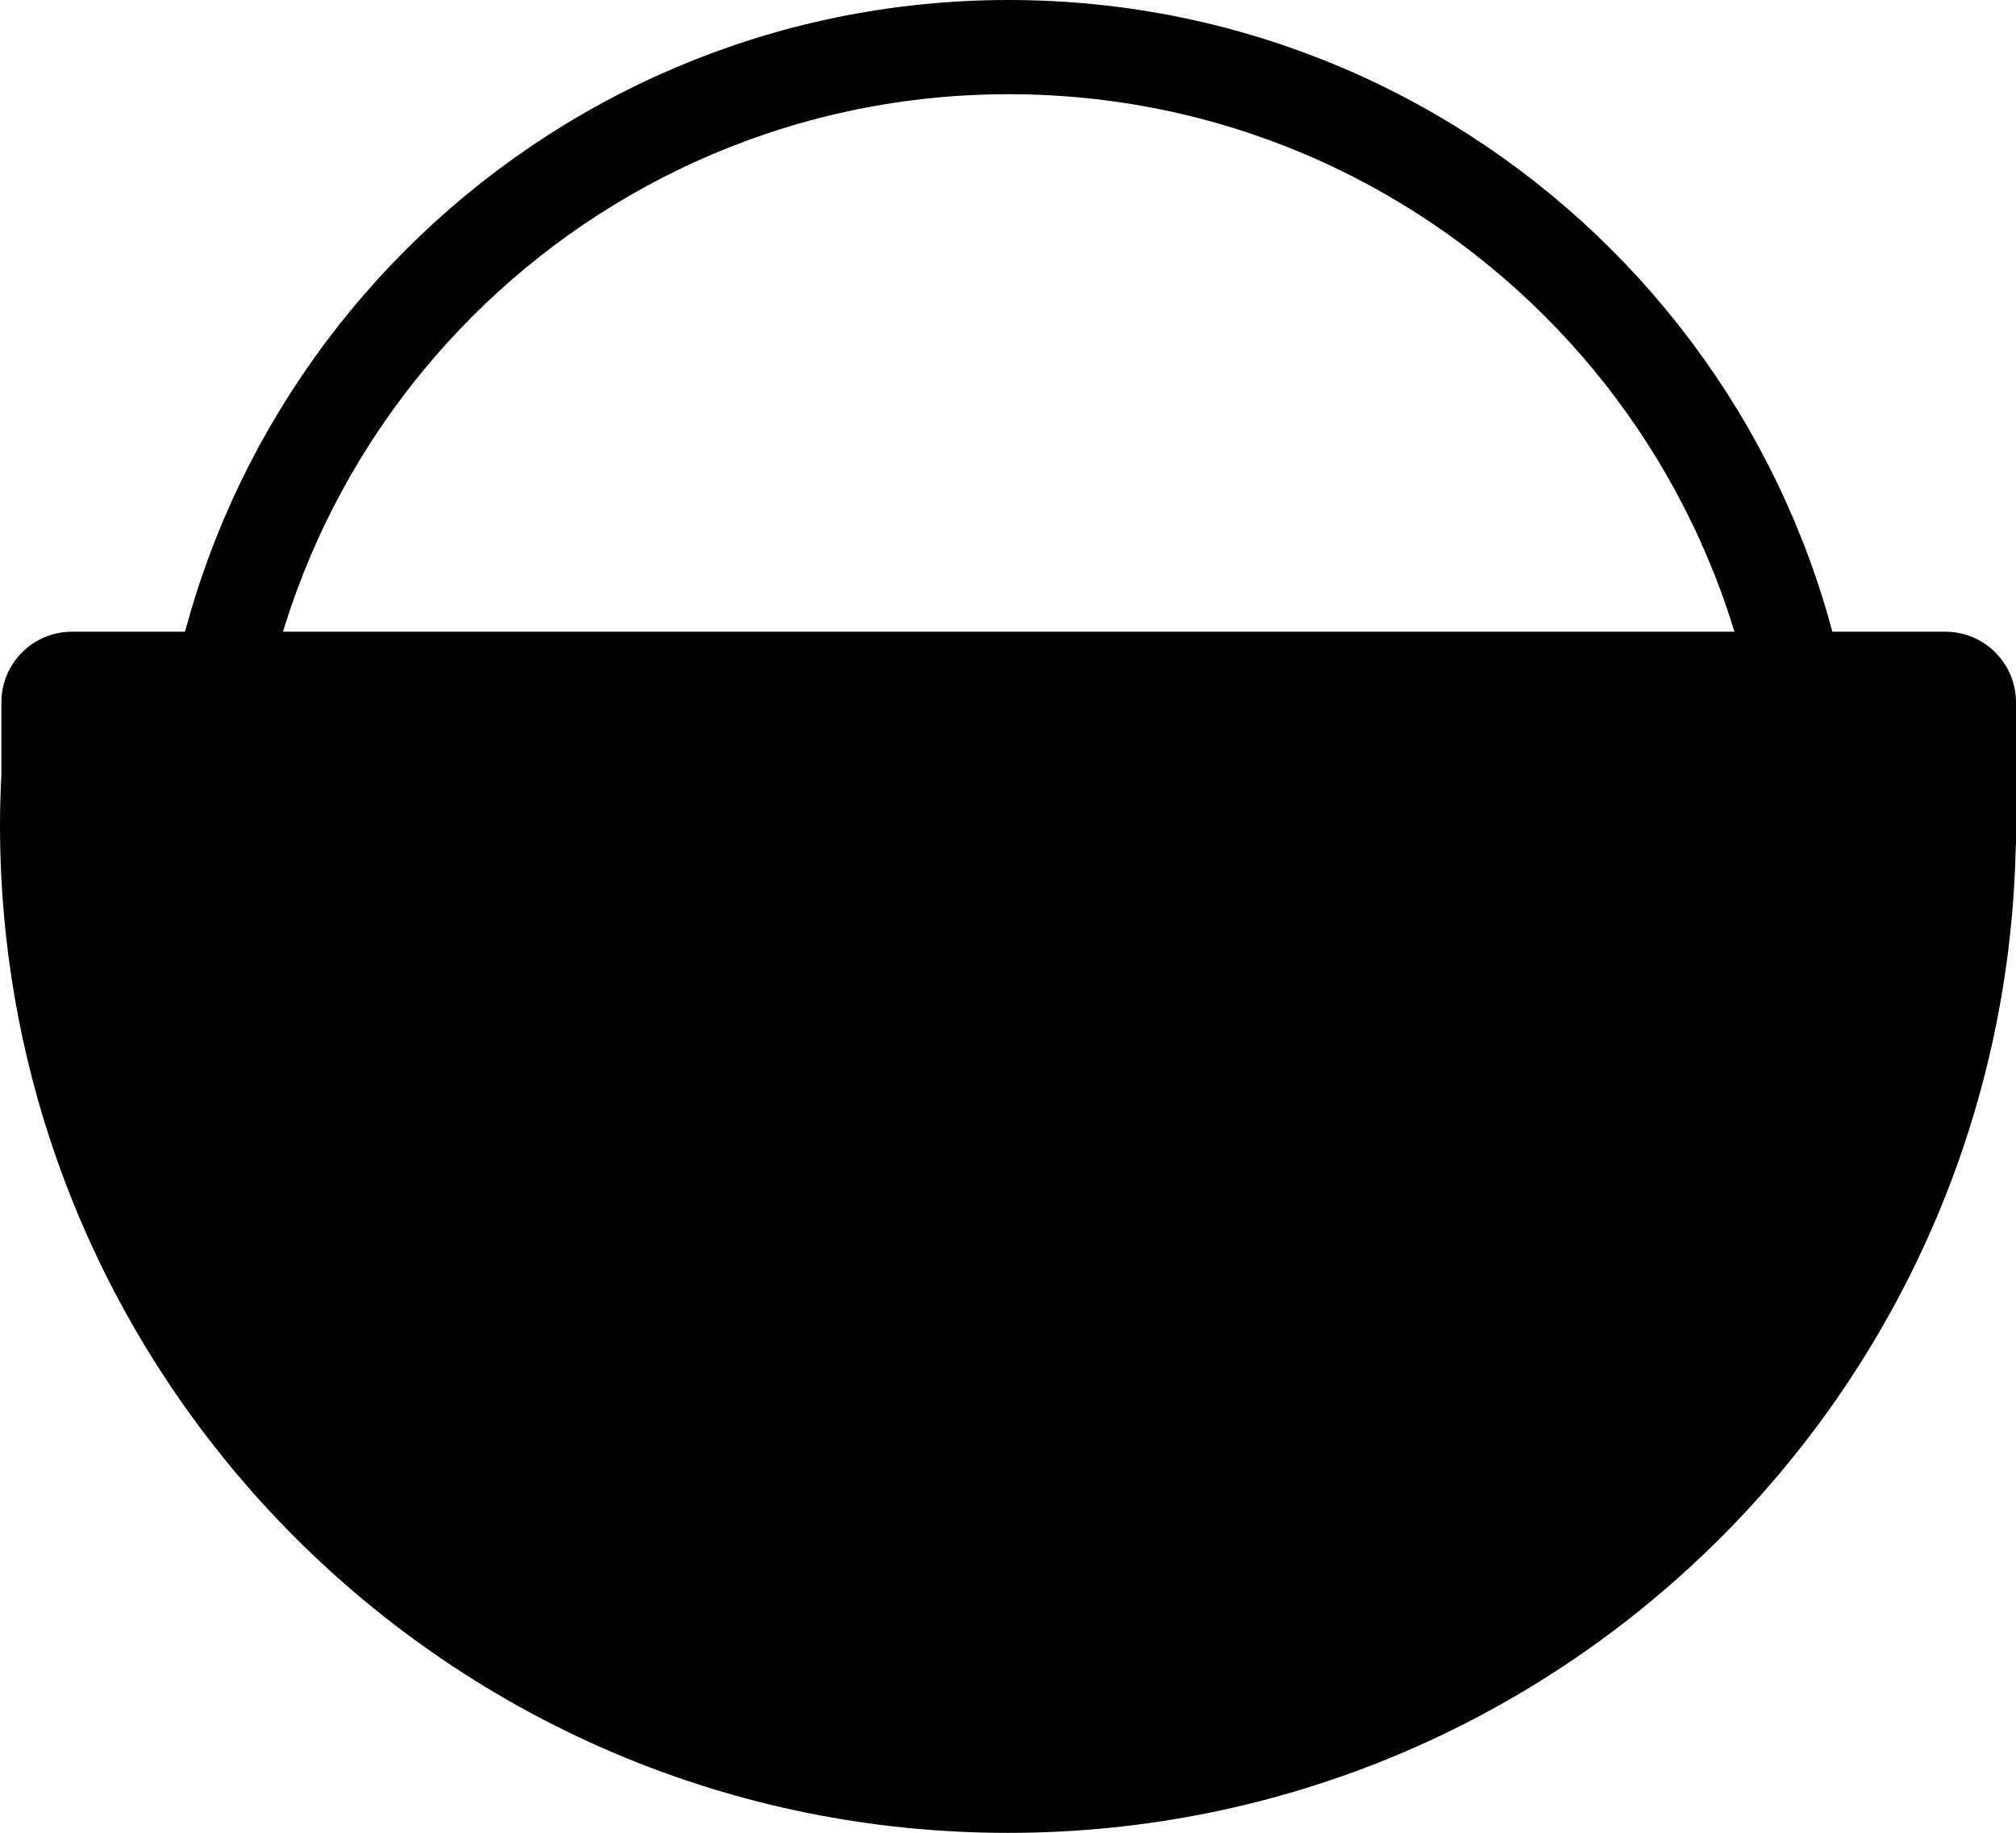
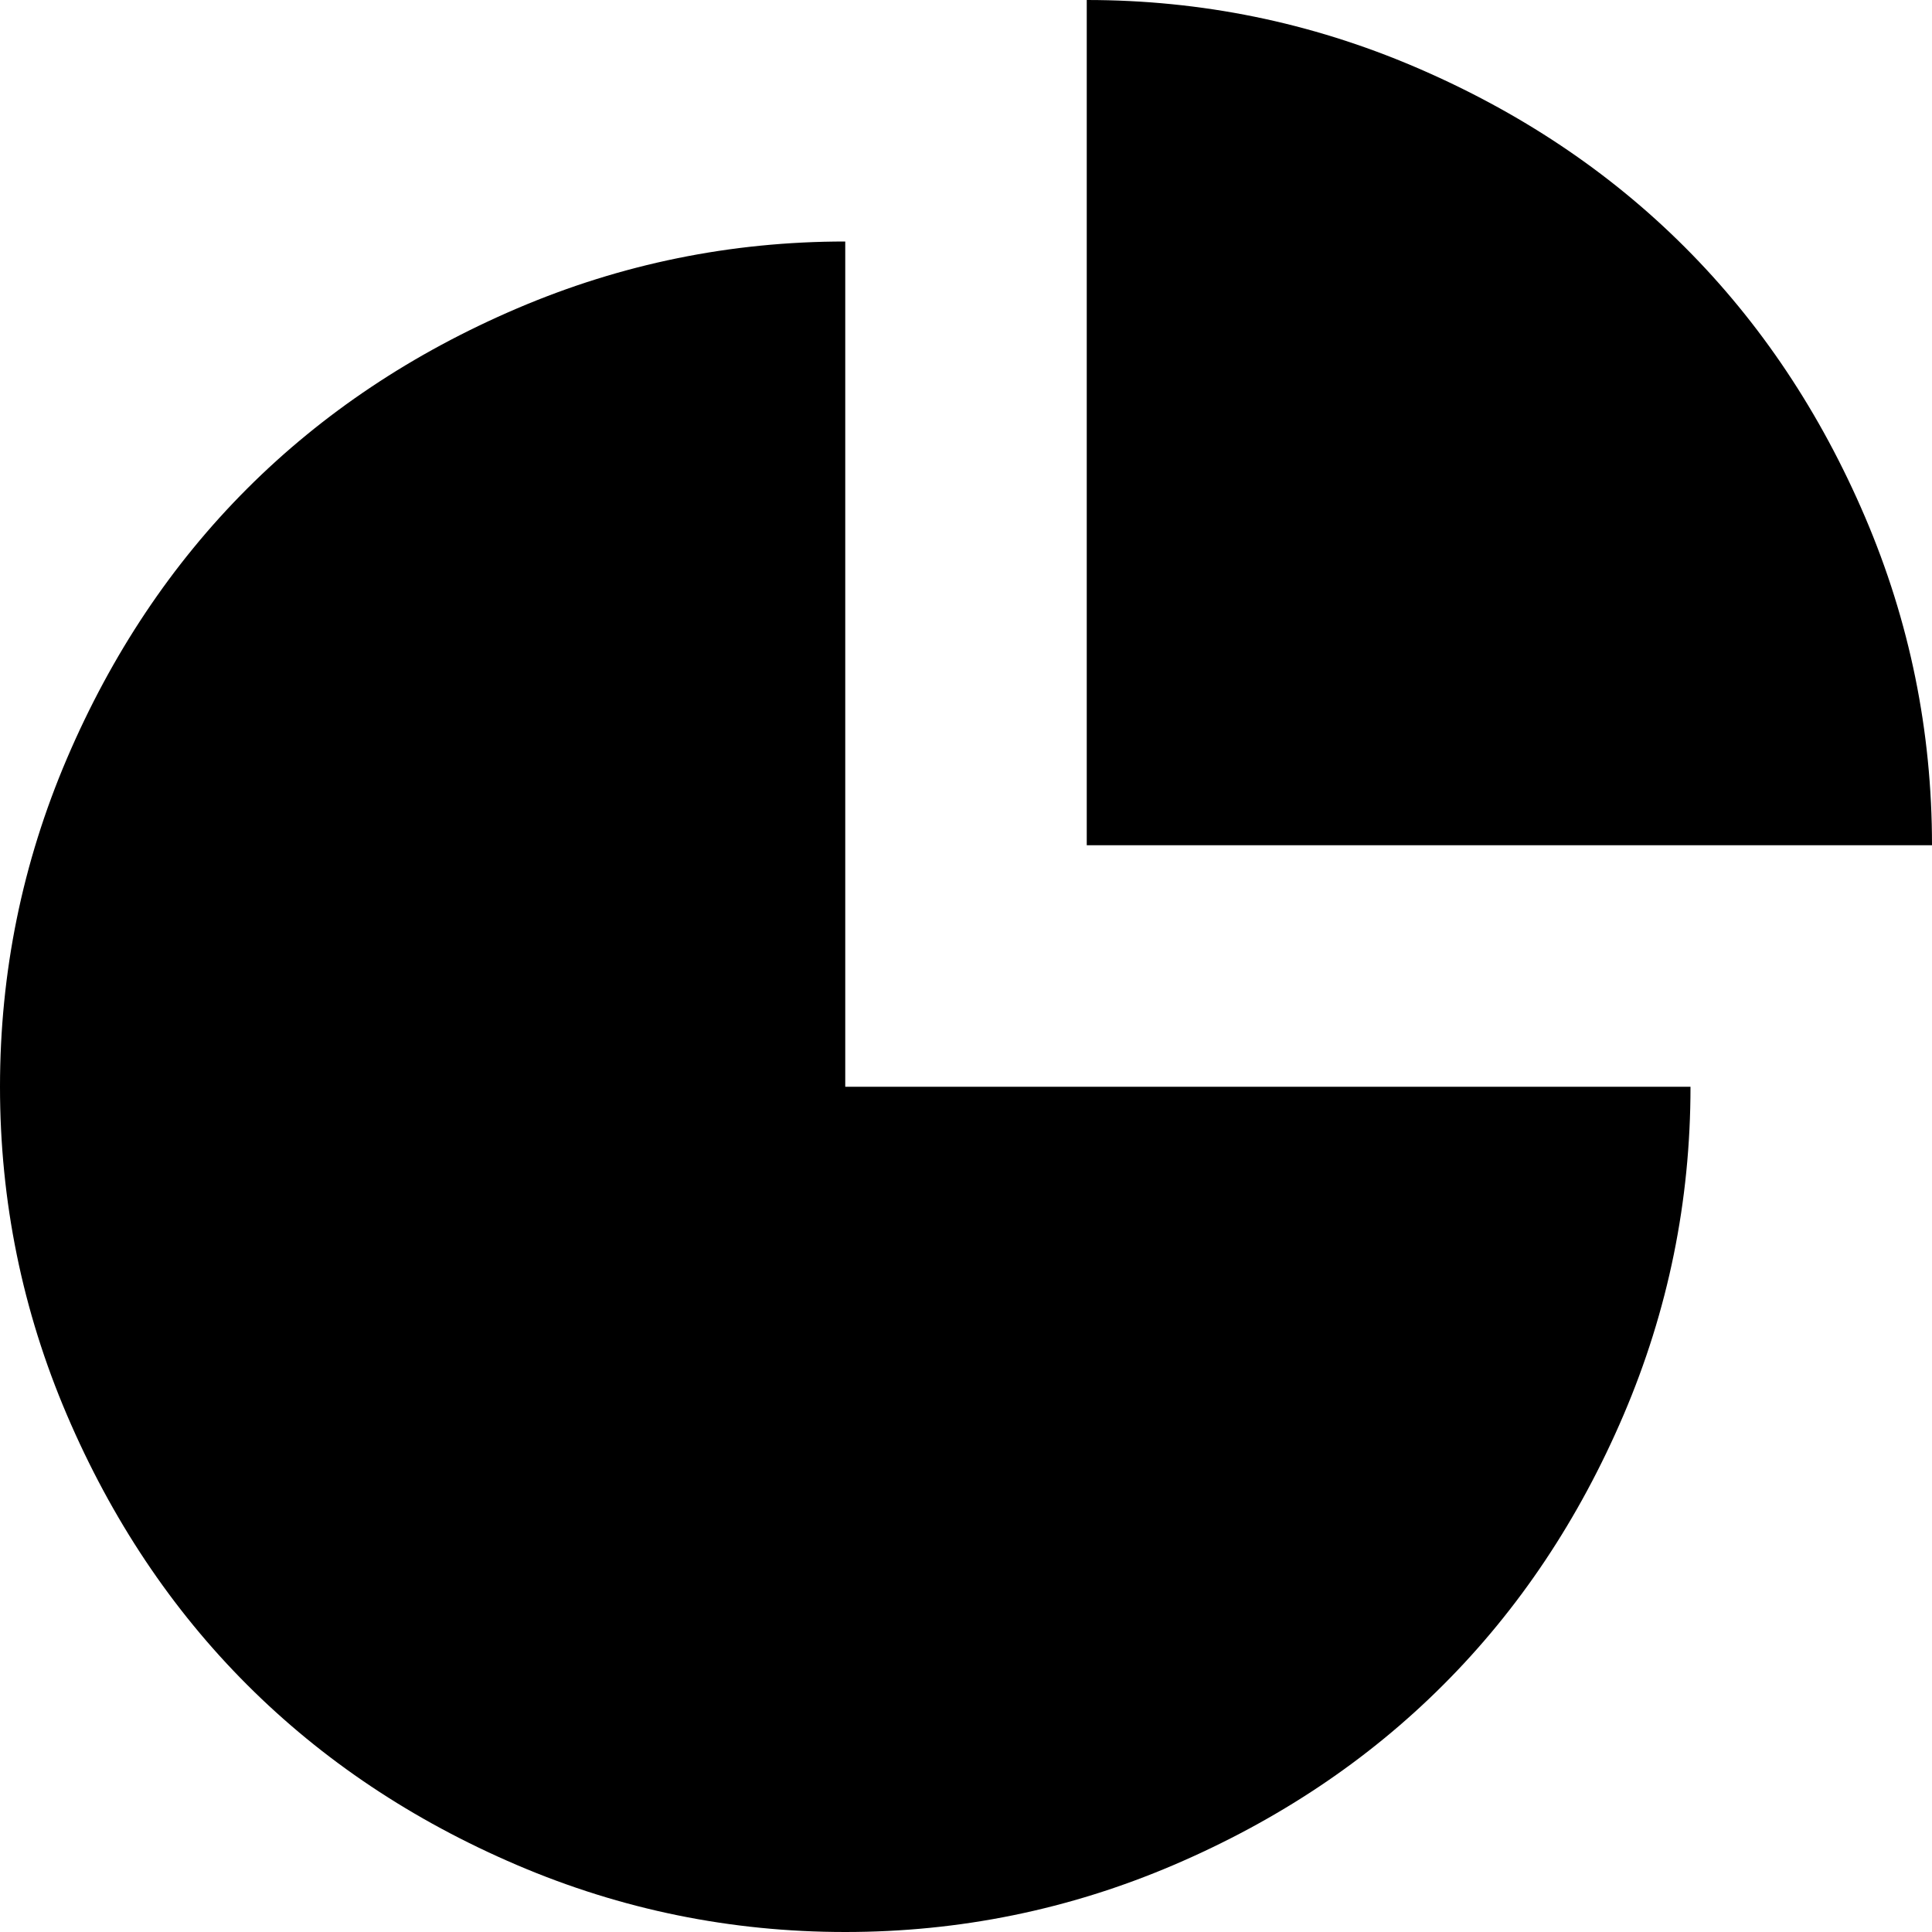
- <svg xmlns="http://www.w3.org/2000/svg" viewBox="0 0 428 389.11">
-   <circle cx="214.15" cy="181" r="171" fill="none" stroke="currentColor" stroke-miterlimit="10" stroke-width="20" />
-   <path d="M413,134.11H15.29a15,15,0,0,0-15,15v15.3C.12,168,0,171.52,0,175.11c0,118.19,95.81,214,214,214,116.4,0,211.1-92.94,213.93-208.67,0-.44.07-.88.07-1.33v-30A15,15,0,0,0,413,134.11Z" />
+ <svg xmlns="http://www.w3.org/2000/svg" viewBox="0 0 50 50" fill="none">
+   <path d="M28.125 21.875V0C31.087 0 33.919 0.578 36.621 1.733C39.323 2.889 41.65 4.443 43.603 6.396C45.557 8.35 47.111 10.677 48.267 13.379C49.422 16.081 50 18.913 50 21.875H28.125ZM21.875 50C18.913 50 16.081 49.422 13.379 48.267C10.677 47.111 8.35 45.557 6.396 43.603C4.443 41.65 2.889 39.323 1.733 36.621C0.578 33.919 0 31.087 0 28.125C0 25.163 0.578 22.331 1.733 19.629C2.889 16.927 4.443 14.6 6.396 12.646C8.35 10.693 10.677 9.139 13.379 7.983C16.081 6.828 18.913 6.25 21.875 6.25V28.125H43.75C43.75 31.087 43.172 33.919 42.017 36.621C40.861 39.323 39.307 41.65 37.353 43.603C35.4 45.557 33.073 47.111 30.371 48.267C27.669 49.422 24.837 50 21.875 50Z" fill="black" />
</svg>
